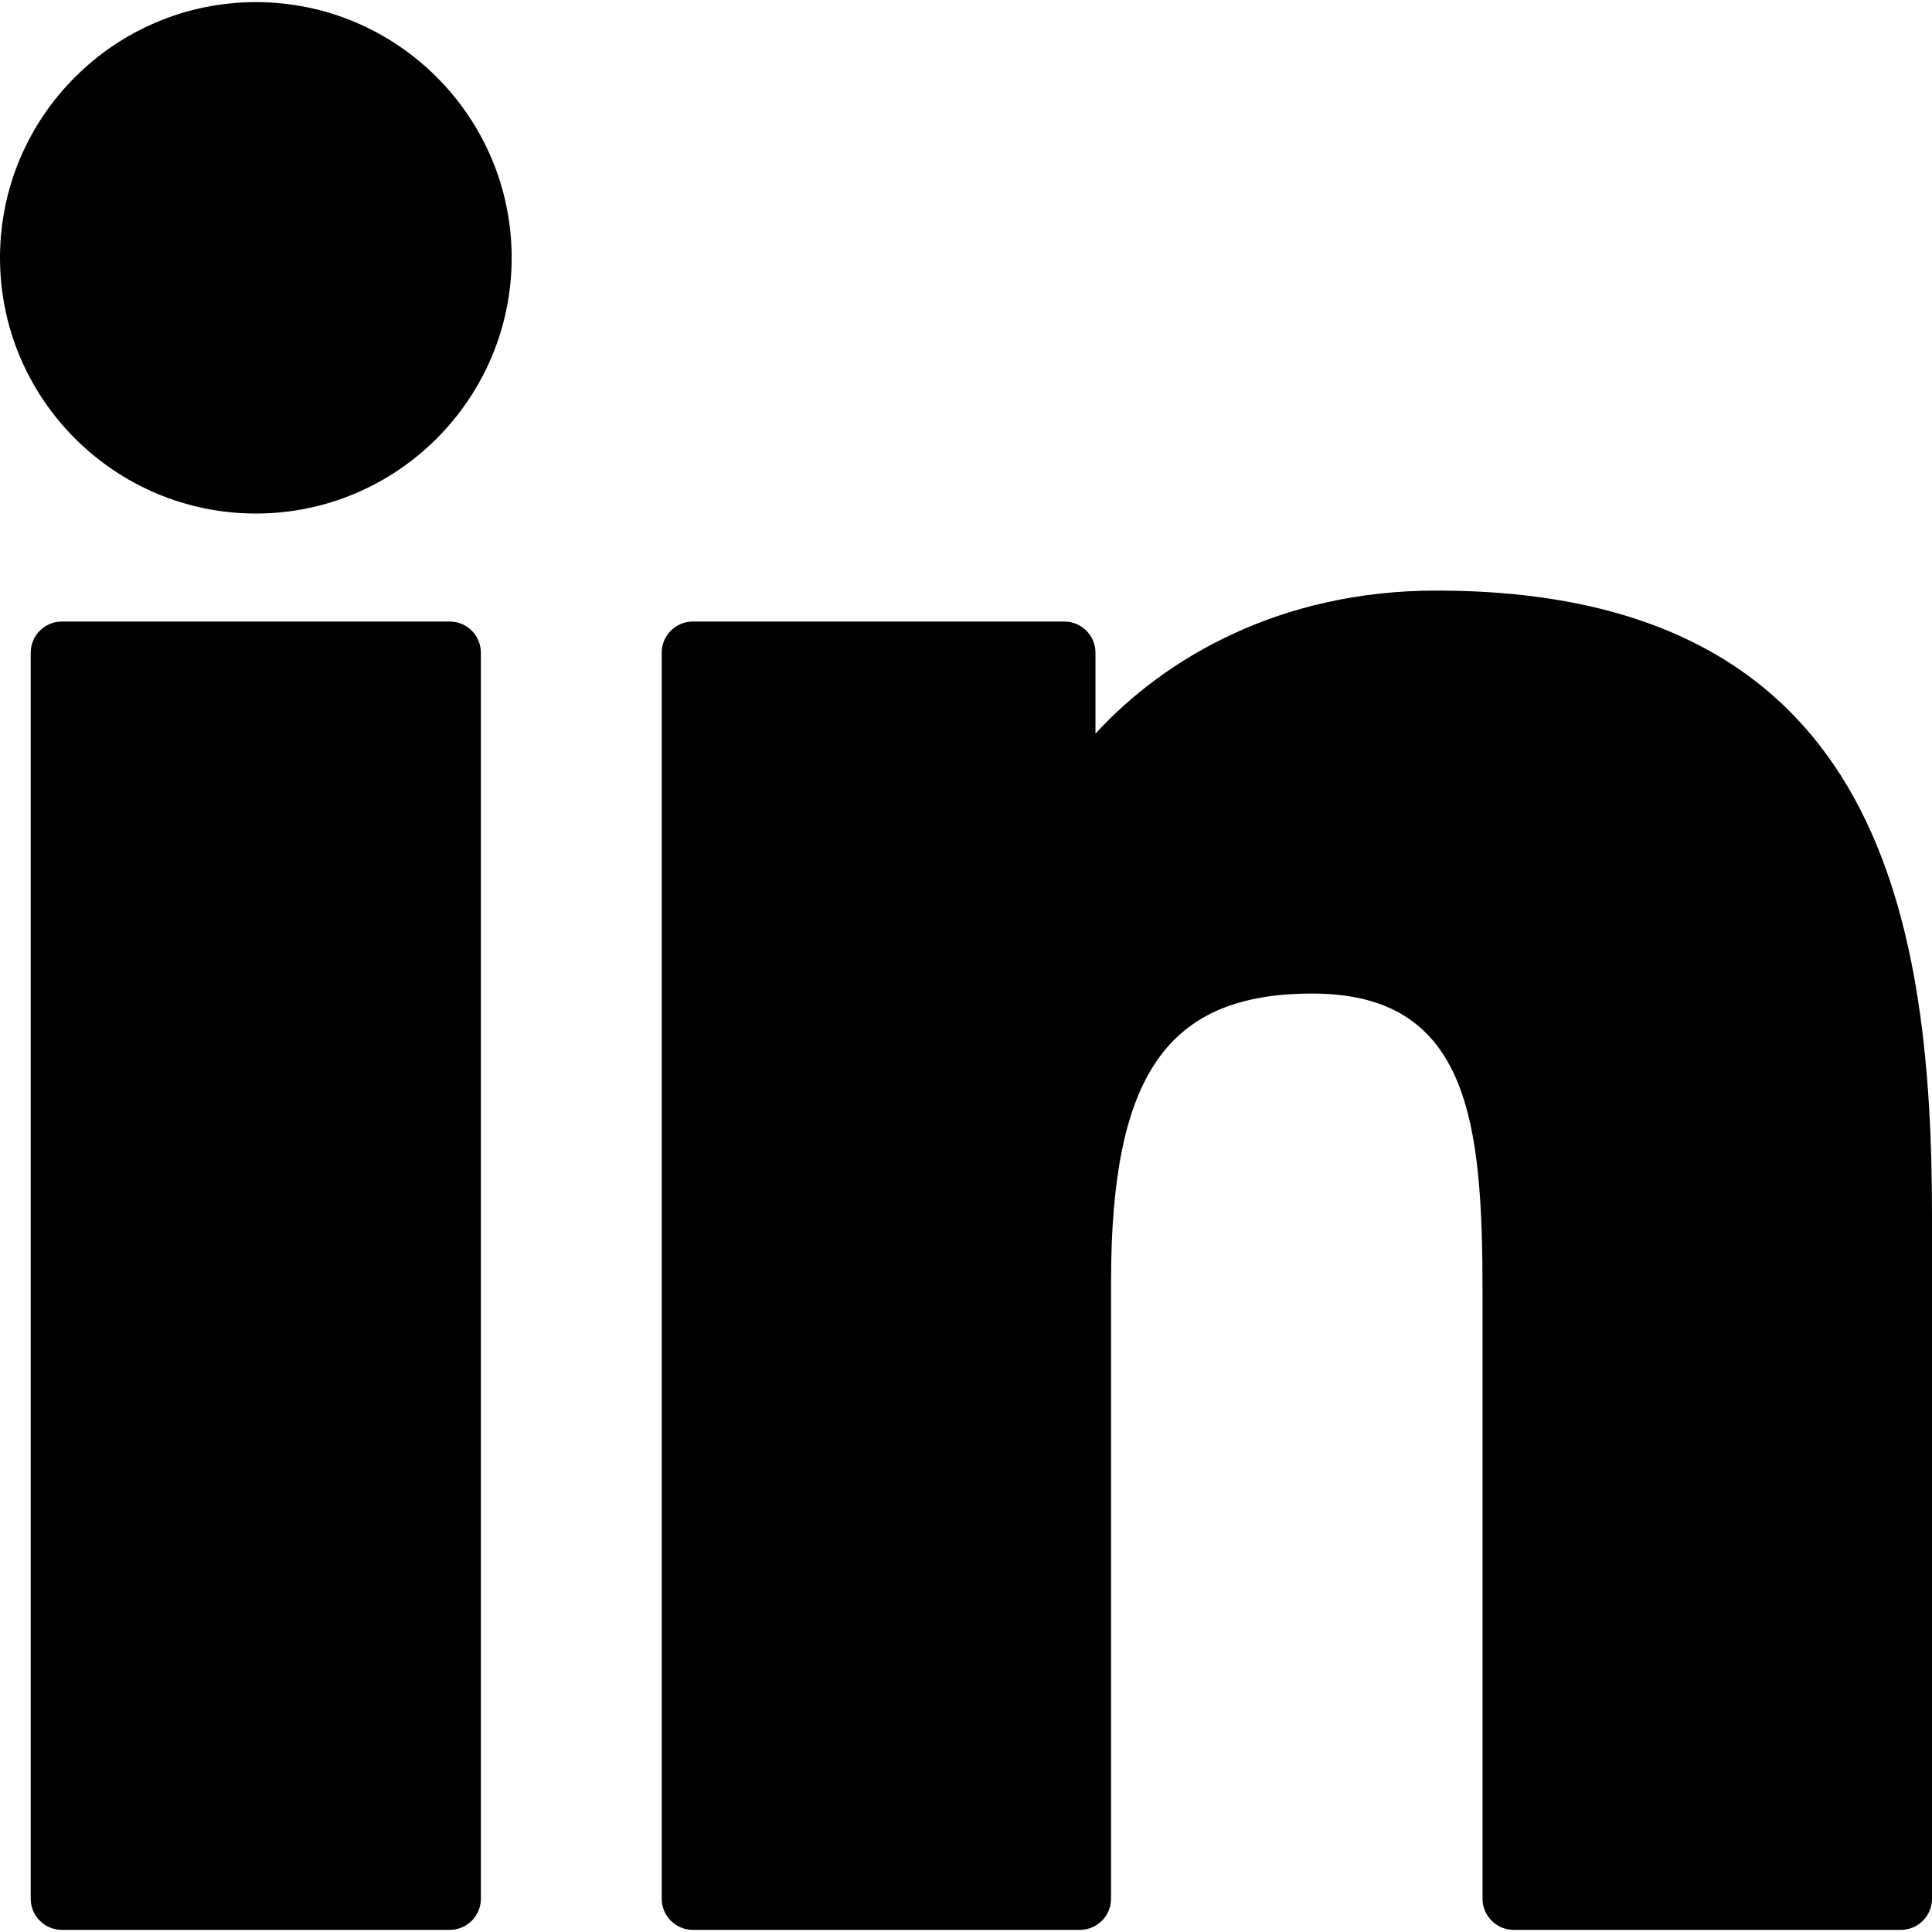
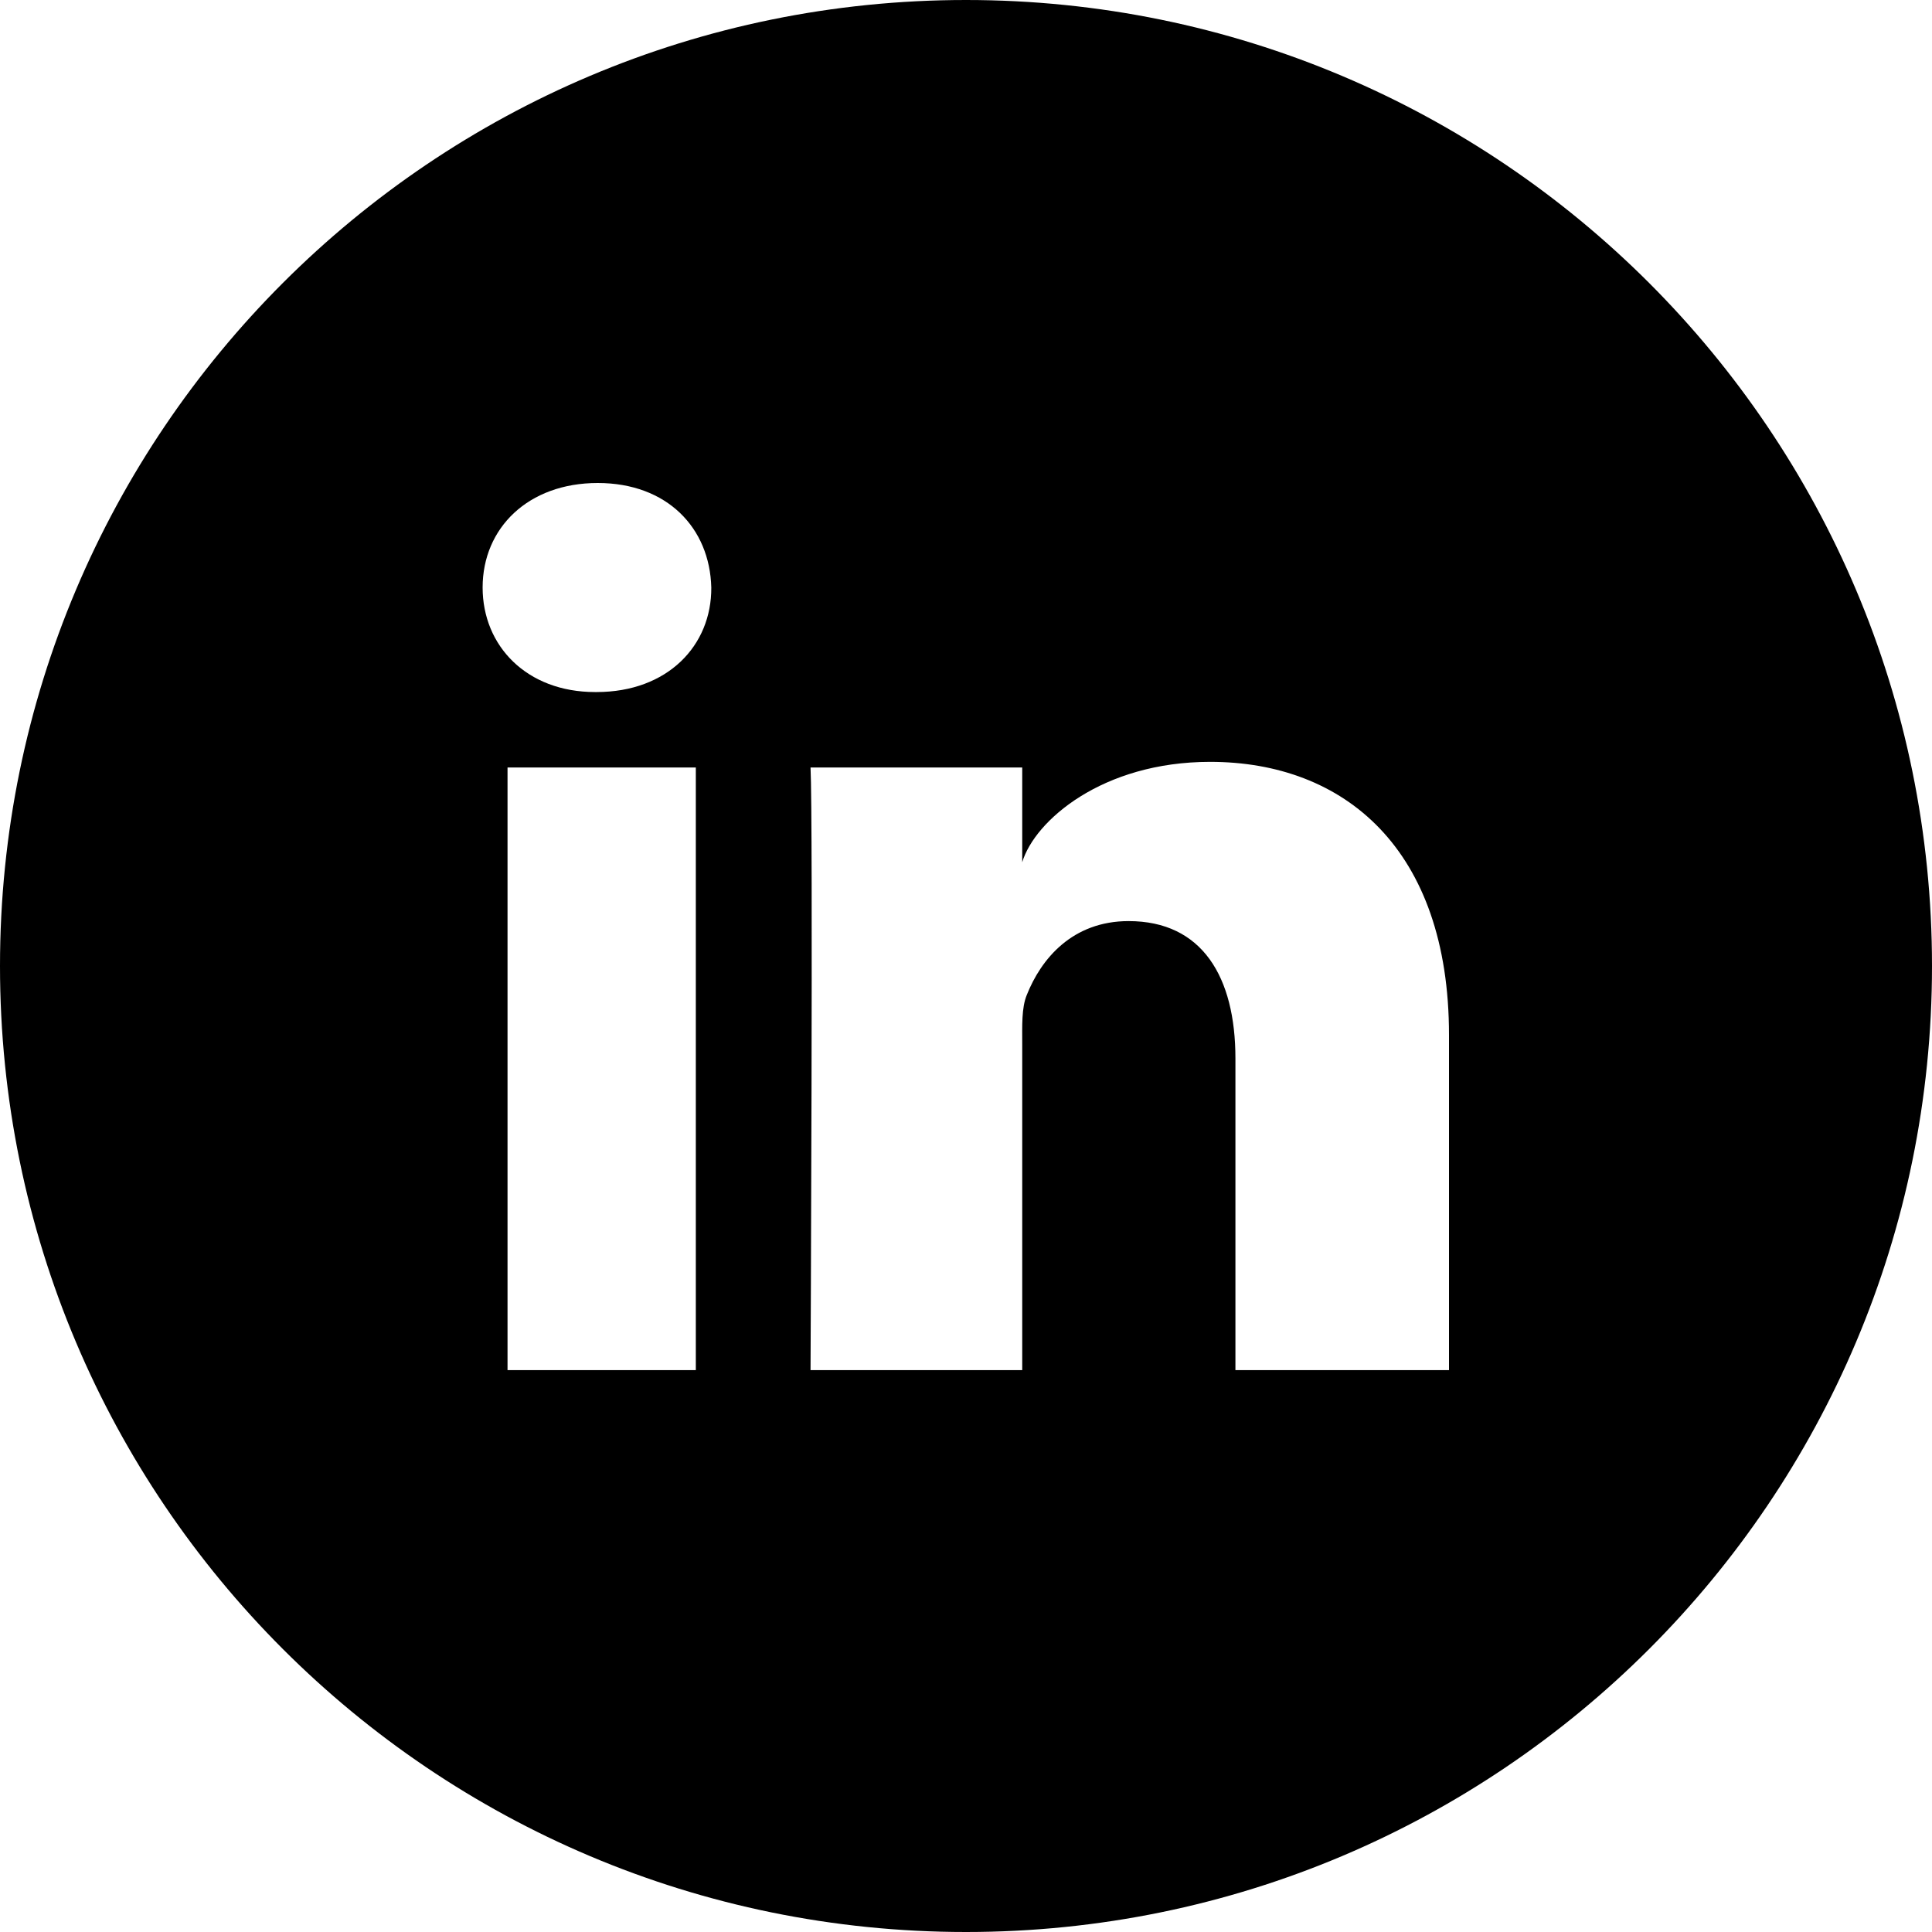
- <svg xmlns="http://www.w3.org/2000/svg" fill="#000000" height="800px" width="800px" version="1.1" id="Layer_1" viewBox="0 0 310 310" xml:space="preserve">
-   <g id="XMLID_801_">
-     <path id="XMLID_802_" d="M72.16,99.73H9.927c-2.762,0-5,2.239-5,5v199.928c0,2.762,2.238,5,5,5H72.16c2.762,0,5-2.238,5-5V104.73   C77.16,101.969,74.922,99.73,72.16,99.73z" />
-     <path id="XMLID_803_" d="M41.066,0.341C18.422,0.341,0,18.743,0,41.362C0,63.991,18.422,82.4,41.066,82.4   c22.626,0,41.033-18.41,41.033-41.038C82.1,18.743,63.692,0.341,41.066,0.341z" />
-     <path id="XMLID_804_" d="M230.454,94.761c-24.995,0-43.472,10.745-54.679,22.954V104.73c0-2.761-2.238-5-5-5h-59.599   c-2.762,0-5,2.239-5,5v199.928c0,2.762,2.238,5,5,5h62.097c2.762,0,5-2.238,5-5v-98.918c0-33.333,9.054-46.319,32.29-46.319   c25.306,0,27.317,20.818,27.317,48.034v97.204c0,2.762,2.238,5,5,5H305c2.762,0,5-2.238,5-5V194.995   C310,145.43,300.549,94.761,230.454,94.761z" />
-   </g>
+ <svg xmlns="http://www.w3.org/2000/svg" enable-background="new -143 145 512 512" viewBox="-143 145 512 512">
+   <path d="m113 145c-141.4 0-256 114.6-256 256s114.6 256 256 256 256-114.6 256-256-114.6-256-256-256zm-71.6 363.1h-49.9v-159.7h49.9zm-26.3-179.7h-.4c-18.1 0-29.8-12.2-29.8-27.7 0-15.8 12.1-27.7 30.5-27.7s29.7 11.9 30.1 27.7c.1 15.4-11.6 27.7-30.4 27.7zm225.9 179.7h-56.6v-82.6c0-21.6-8.8-36.4-28.3-36.4-14.9 0-23.2 10-27 19.6-1.4 3.4-1.2 8.2-1.2 13.1v86.3h-56.1s.7-146.4 0-159.7h56.1v25.1c3.3-11 21.2-26.6 49.8-26.6 35.5 0 63.3 23 63.3 72.4z" />
</svg>
